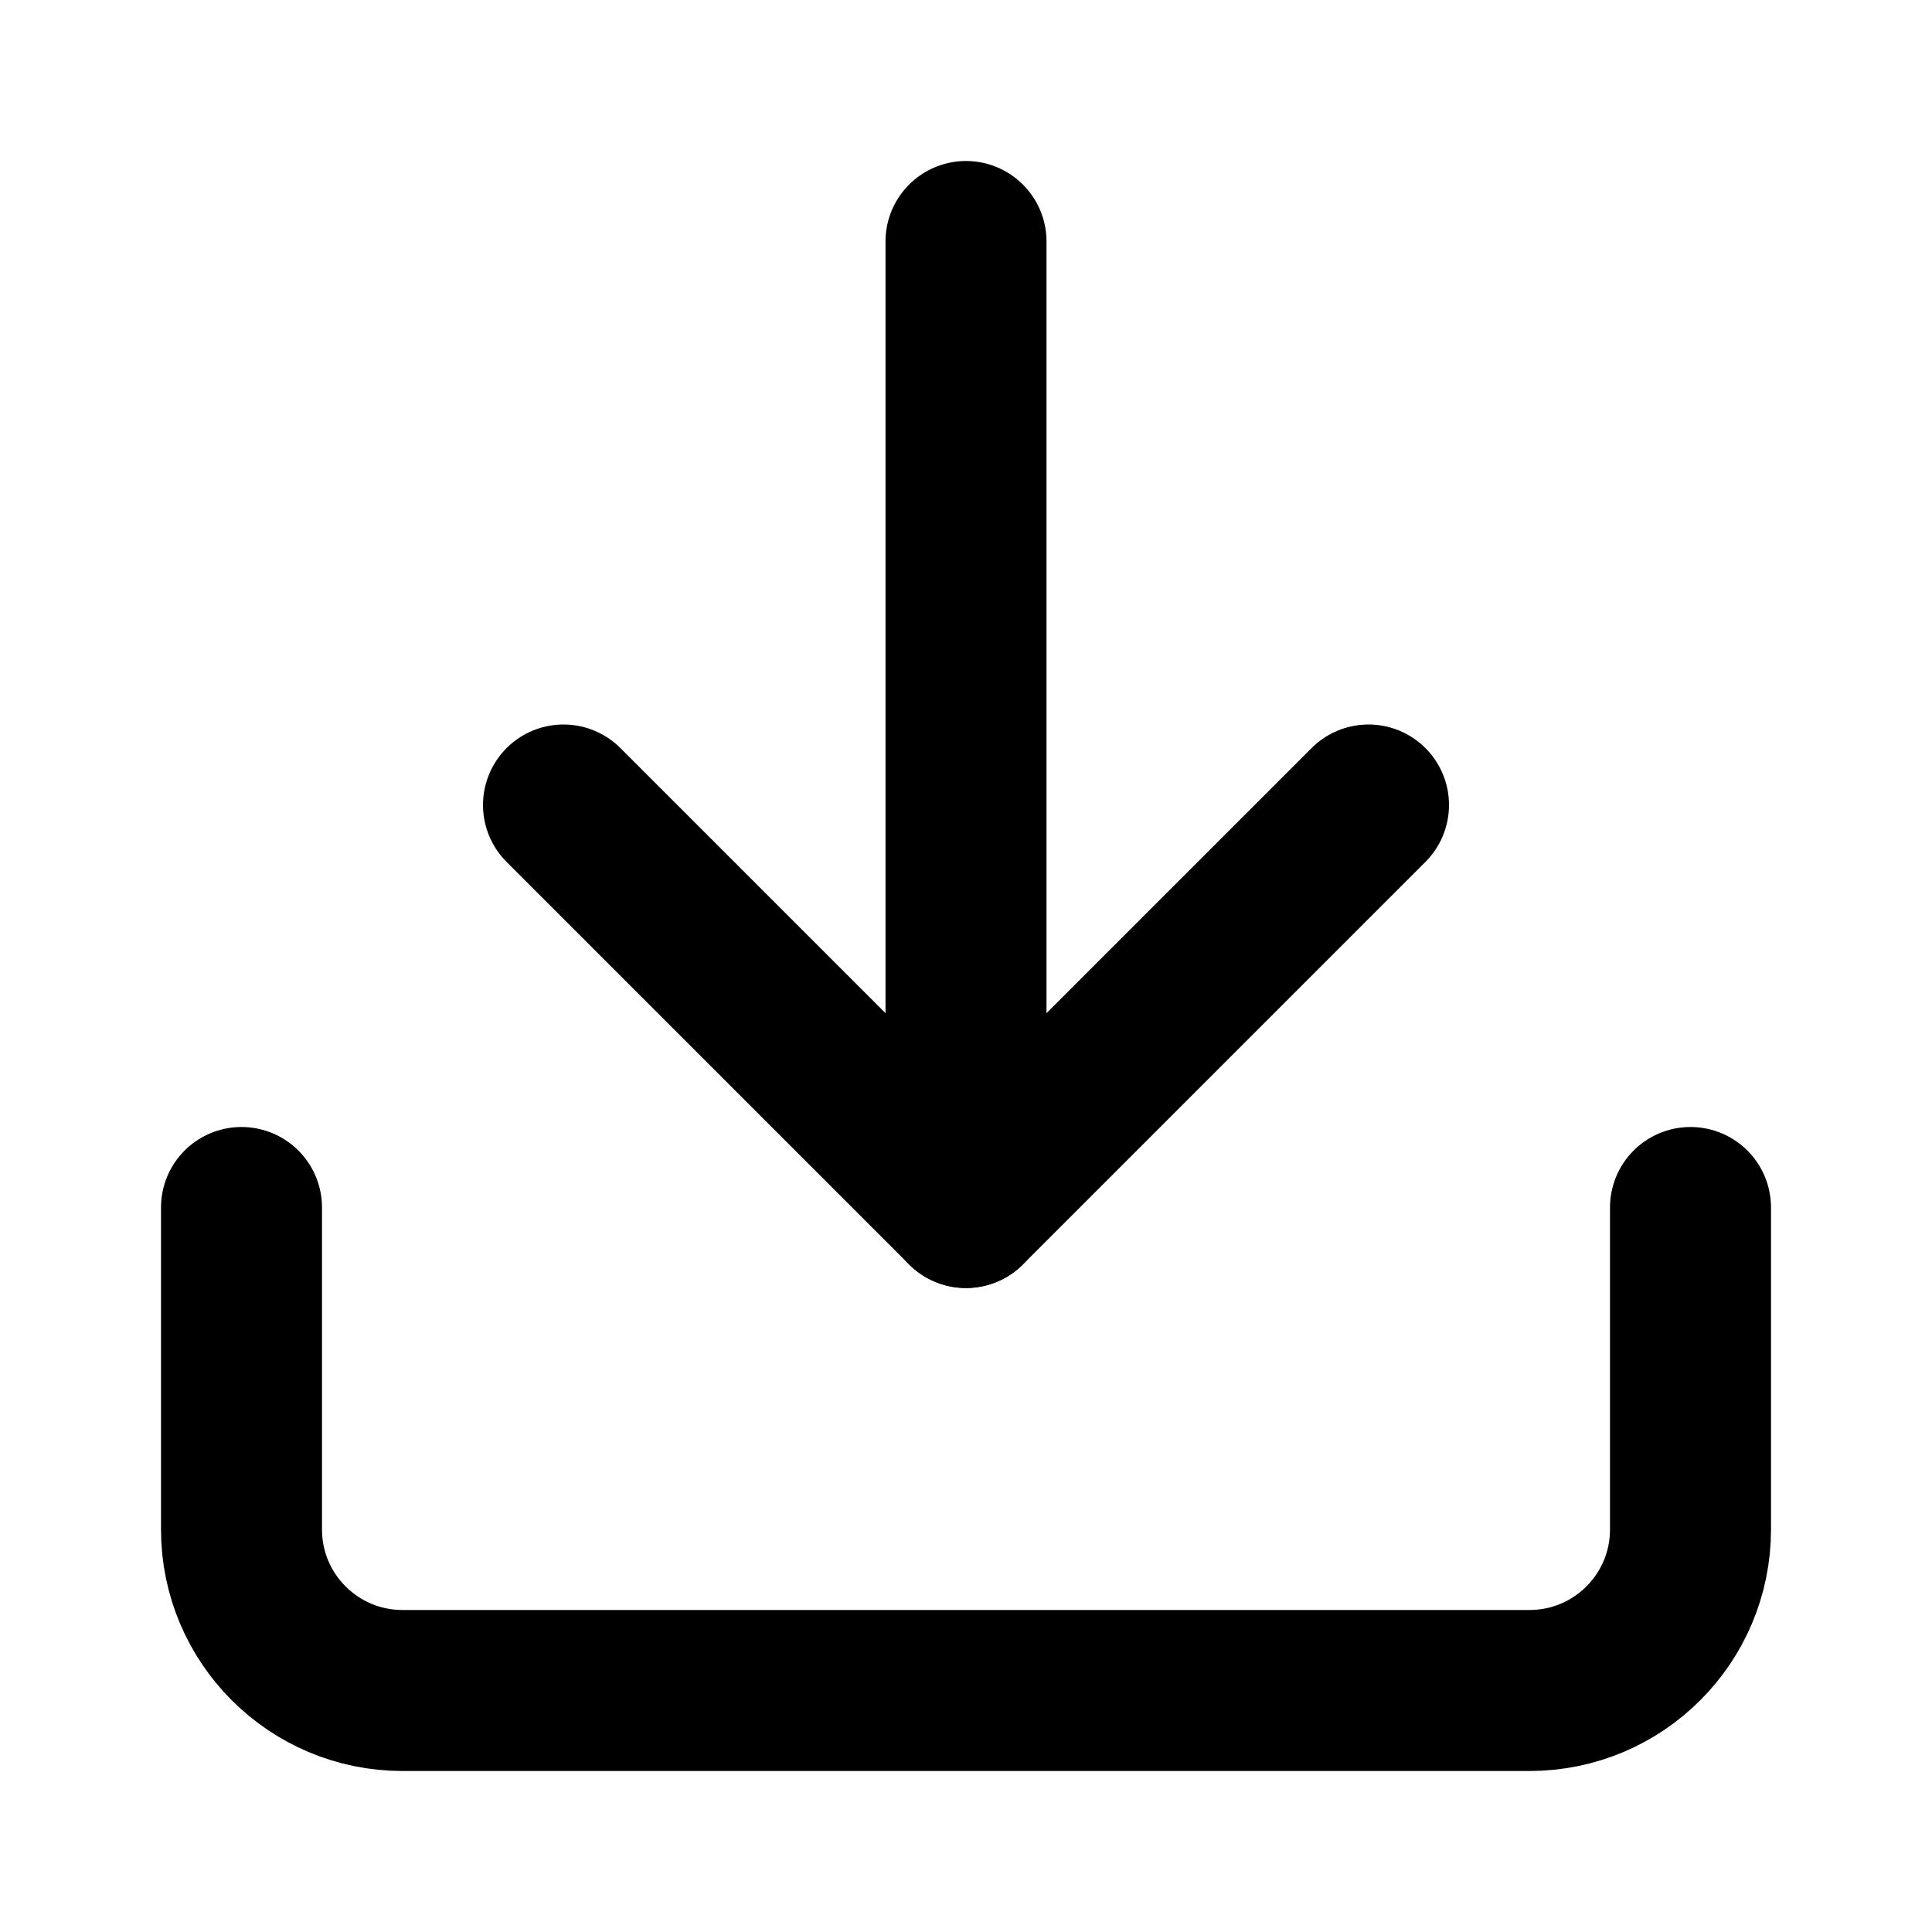
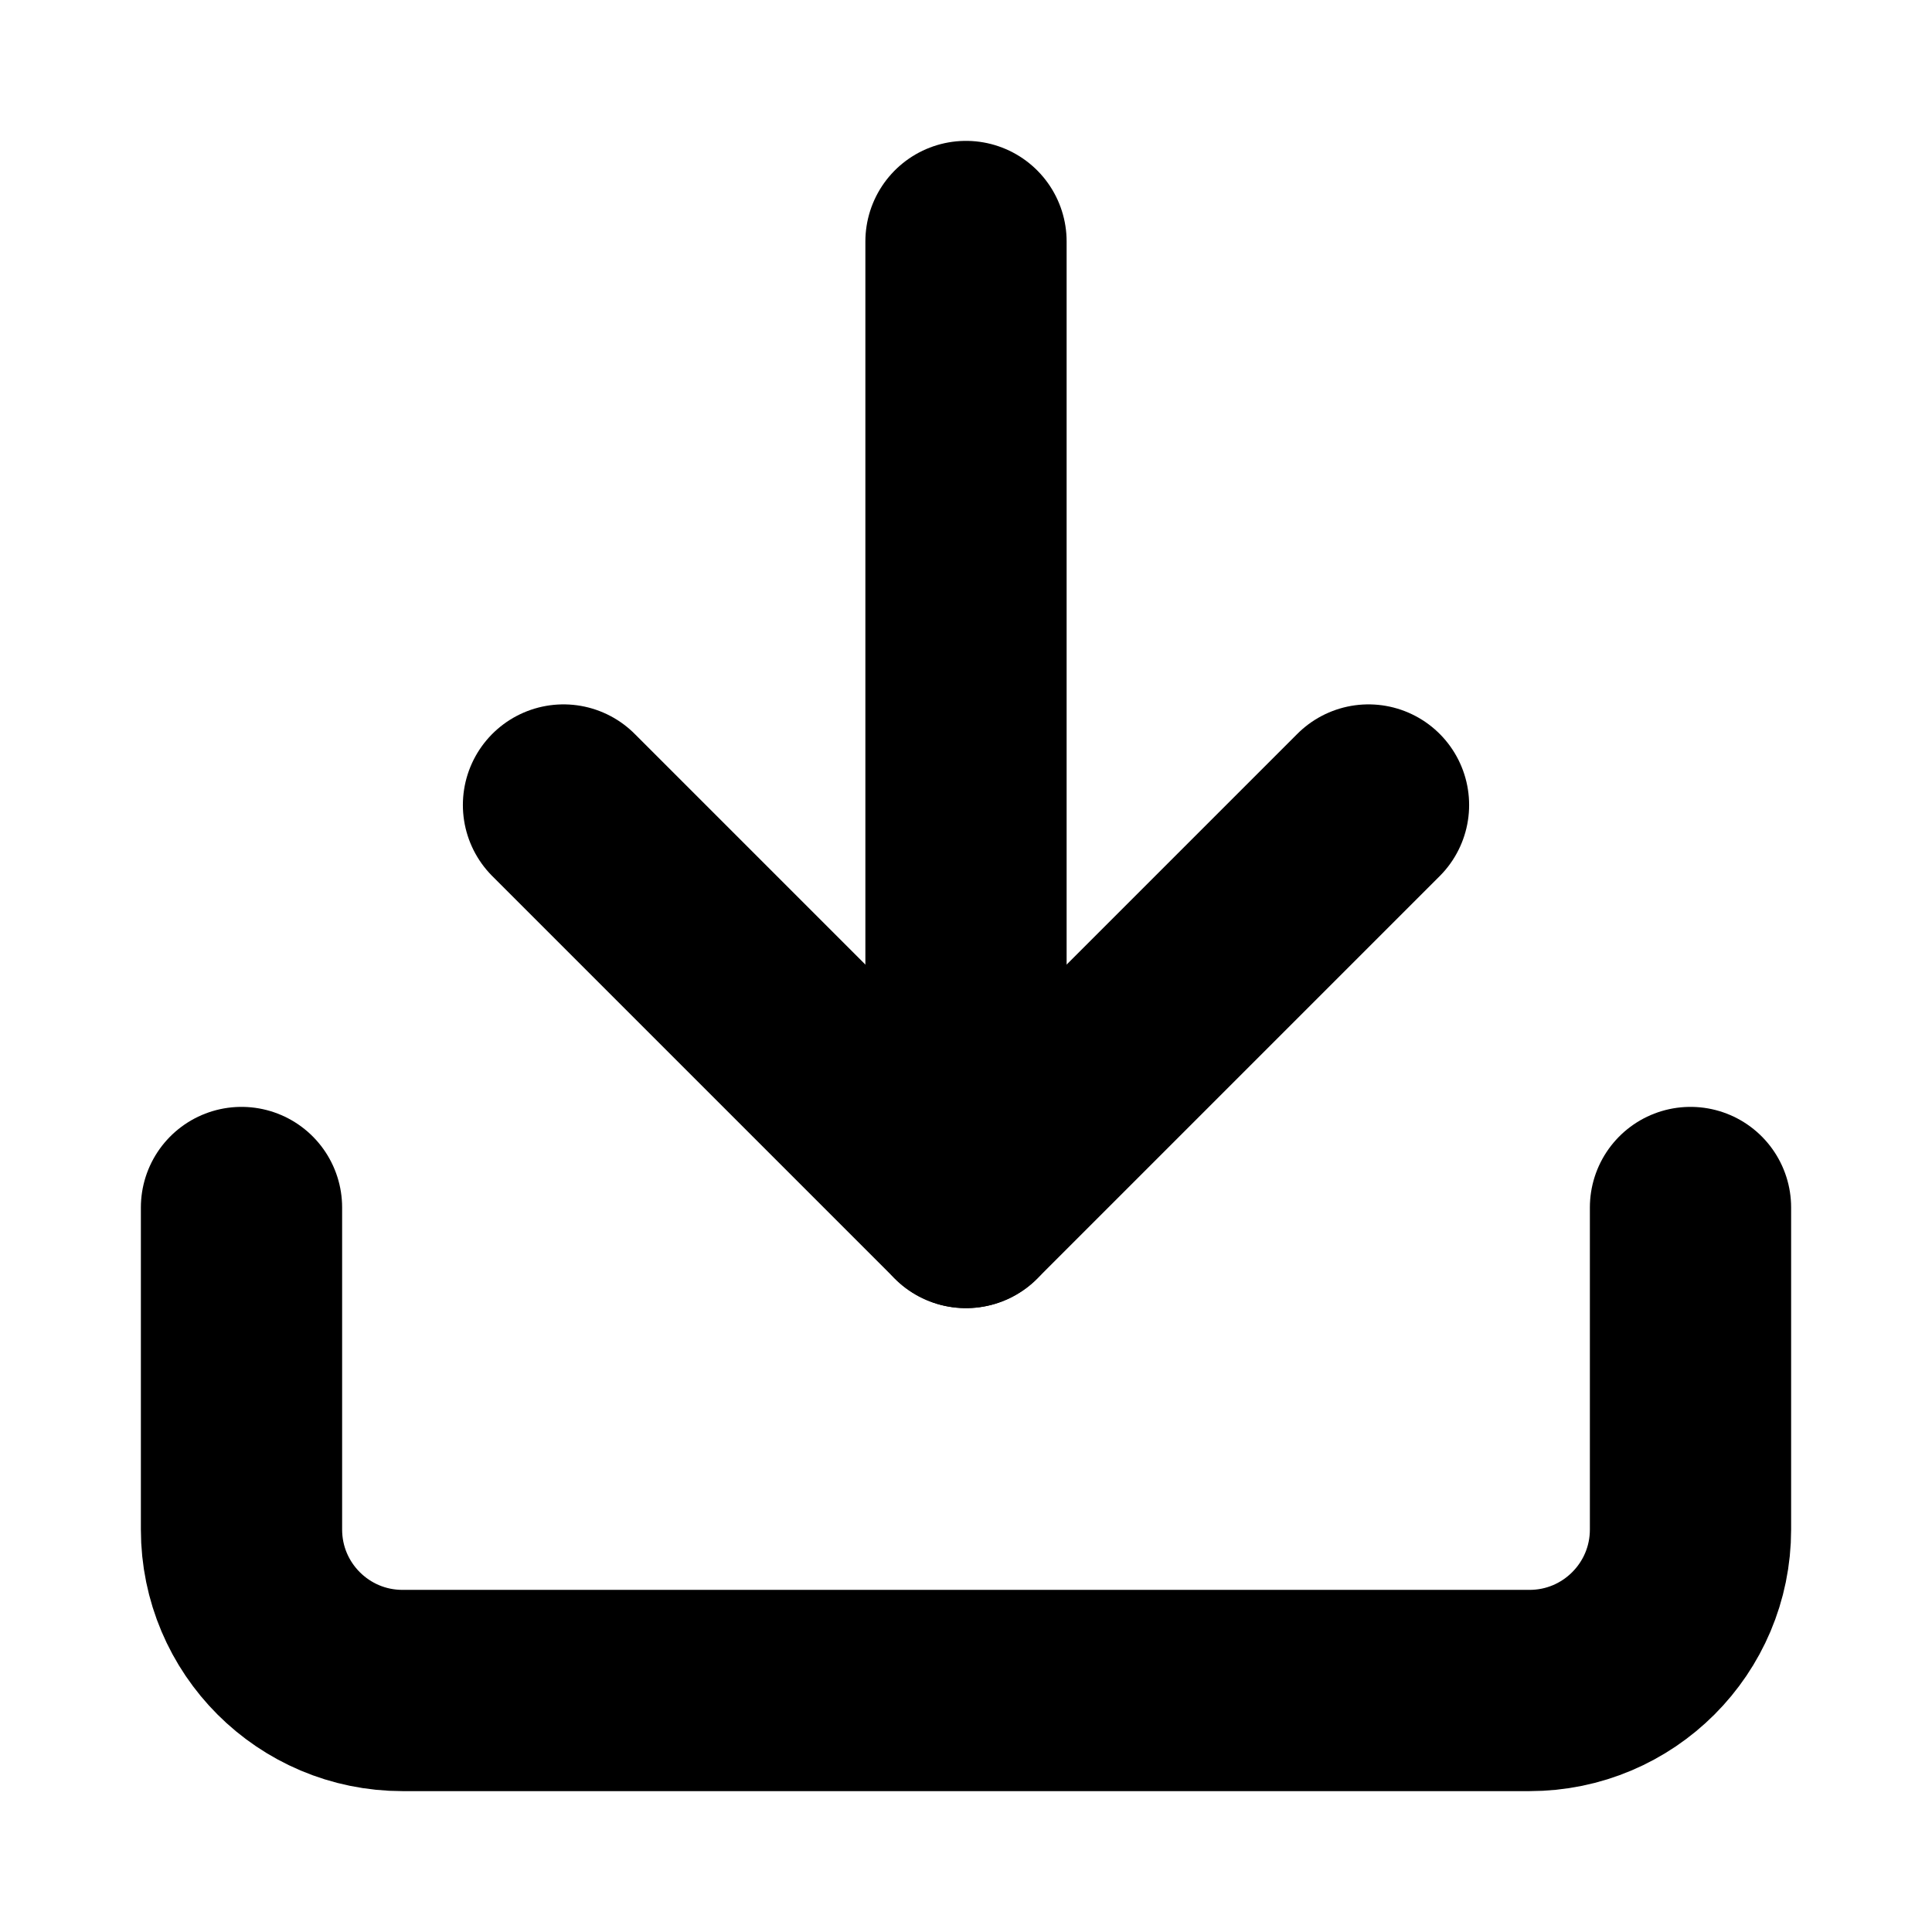
- <svg viewBox="0 0 24 24" fill="none" stroke="currentColor" stroke-width="2" stroke-linecap="round" stroke-linejoin="round">
+ <svg viewBox="0 0 24 24" fill="none" stroke="currentColor" stroke-width="2.5" stroke-linecap="round" stroke-linejoin="round">
  <path d="M21 15v4a2 2 0 0 1-2 2H5a2 2 0 0 1-2-2v-4" />
  <polyline points="7 10 12 15 17 10" />
  <line x1="12" y1="15" x2="12" y2="3" />
</svg>
